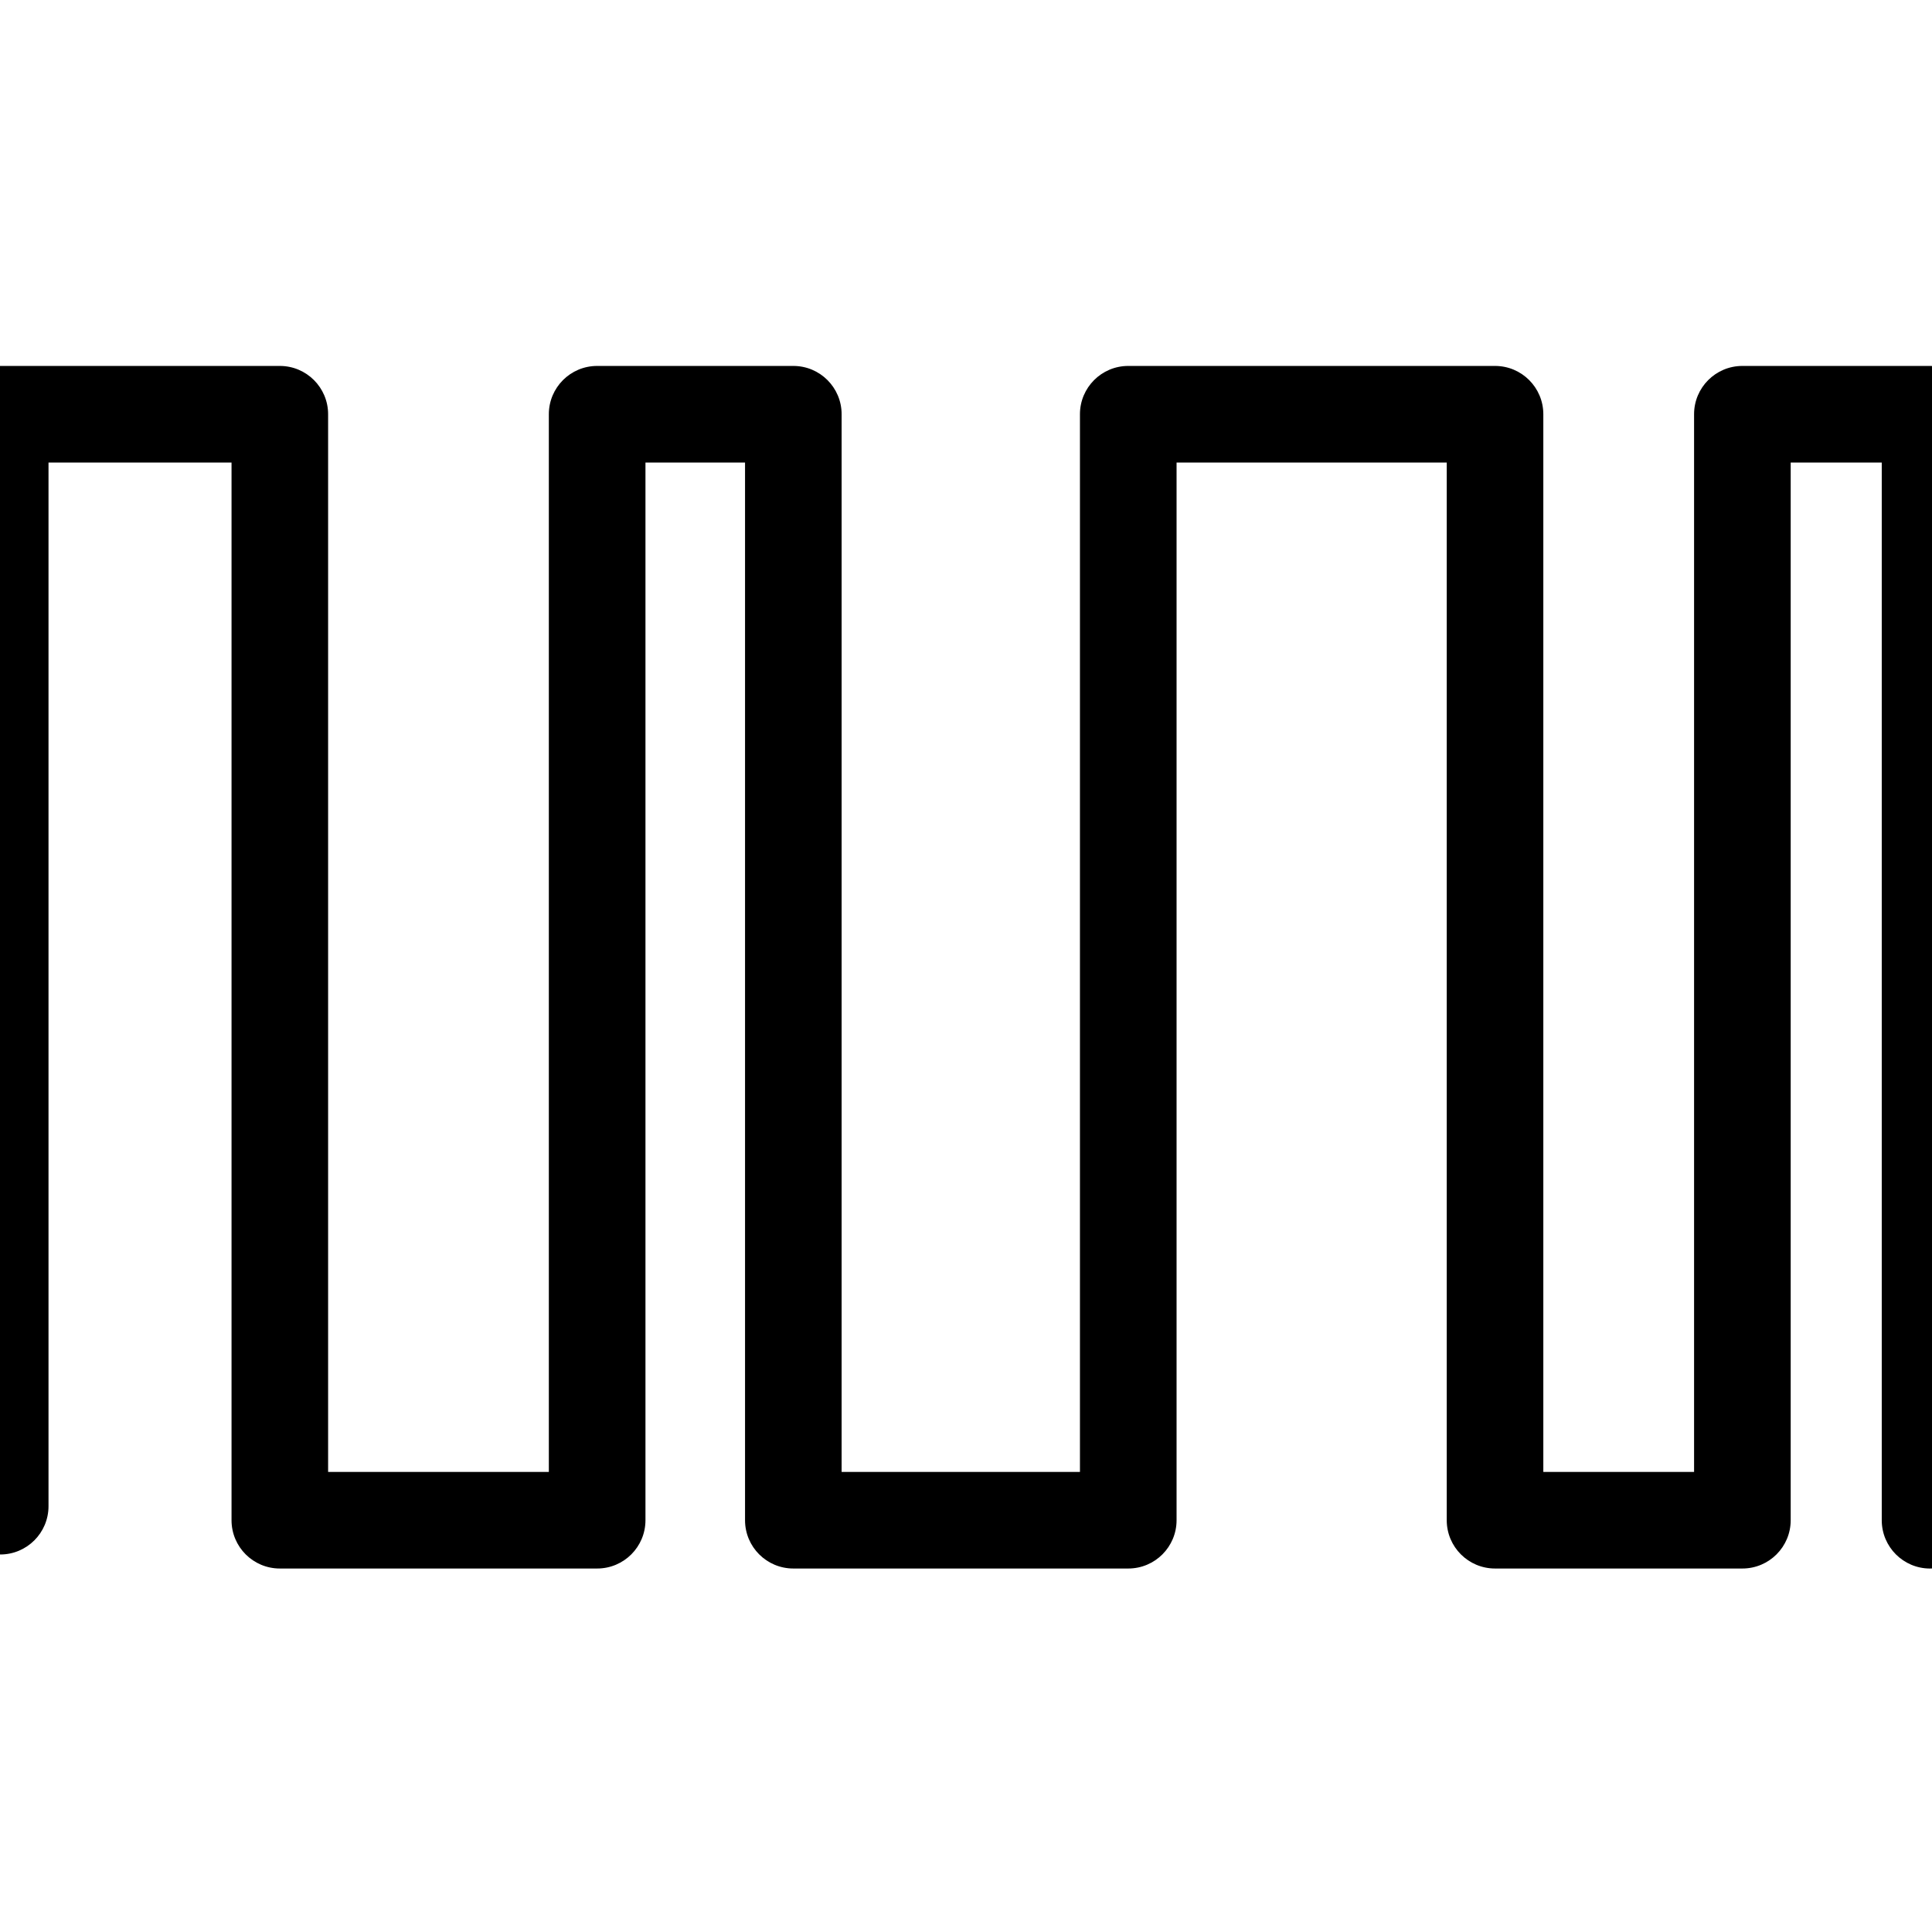
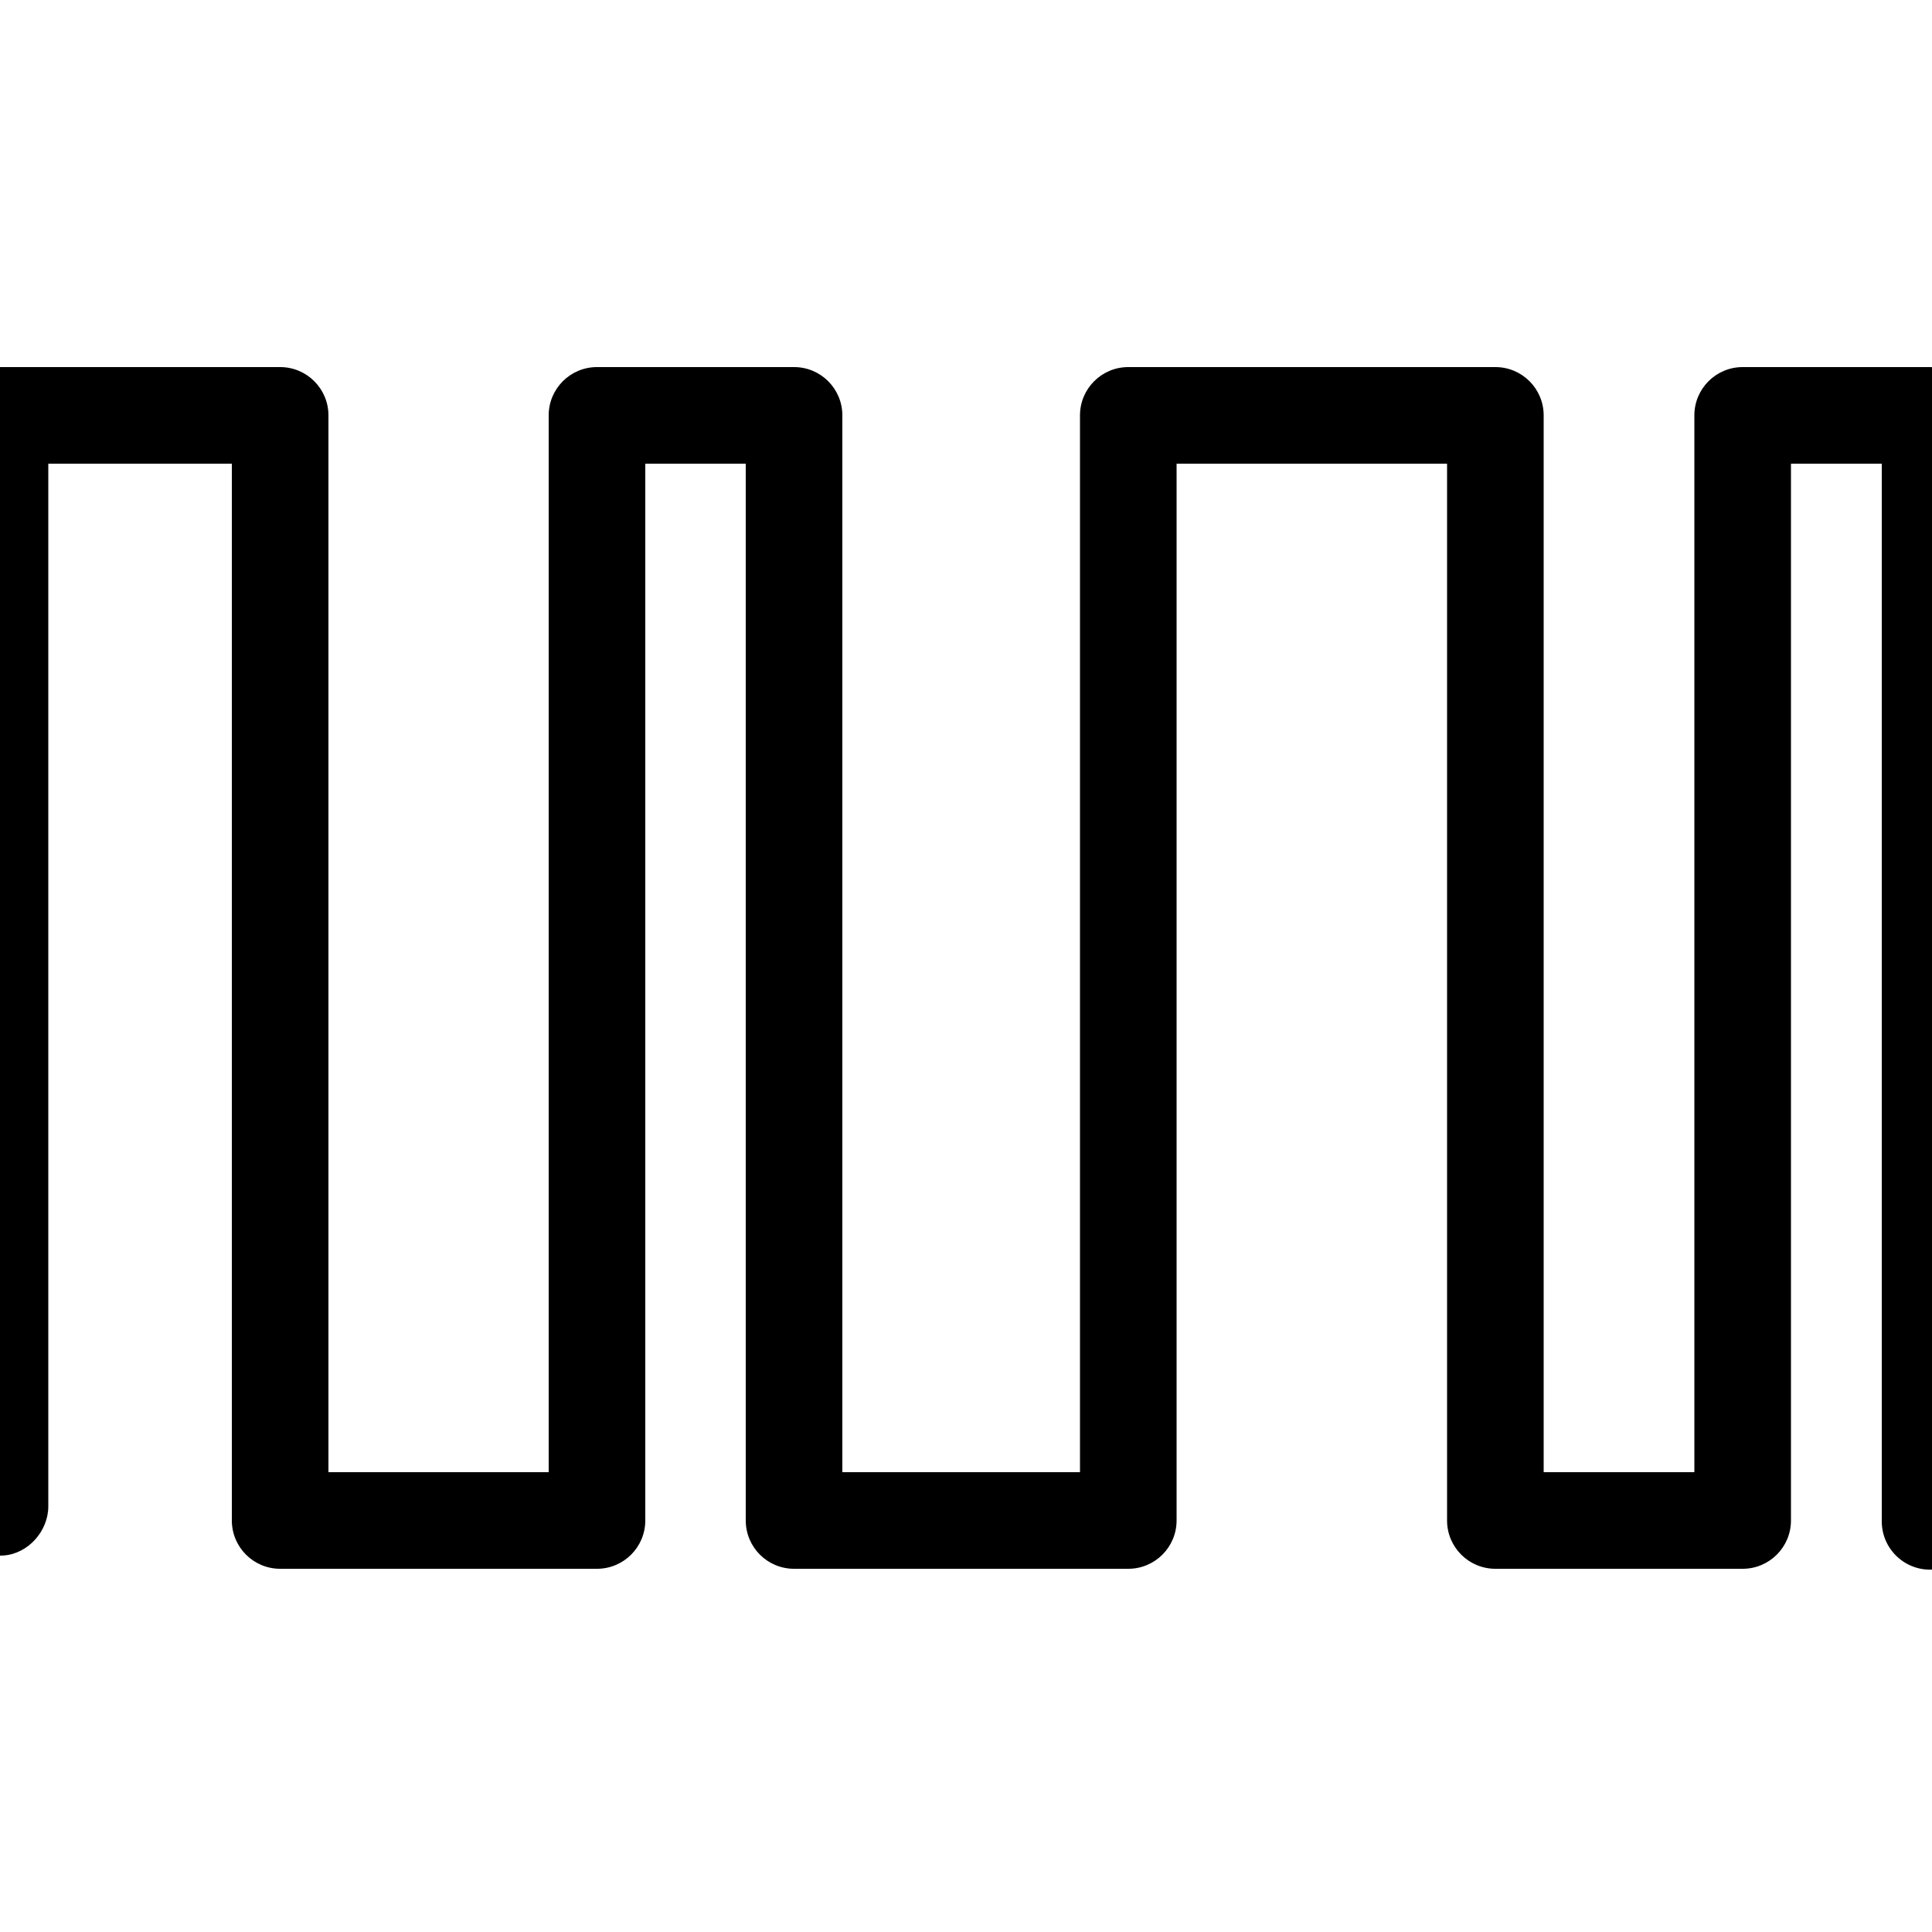
<svg xmlns="http://www.w3.org/2000/svg" id="a" data-name="layer1" viewBox="0 0 1000 1000">
-   <path d="M998.99,811.87c-13.81,0-25-11.19-25-25V239.41h-47.13v547.45c0,13.81-11.19,25-25,25h-128.03c-13.81,0-25-11.19-25-25V239.41h-139.84v547.45c0,13.81-11.19,25-25,25h-173.36c-13.81,0-25-11.19-25-25V239.41h-51.54v547.45c0,13.81-11.19,25-25,25h-164.25c-13.81,0-25-11.19-25-25V239.41H25.11v540.19c0,13.81-11.19,25-25,25s-25-11.19-25-25V214.41c0-13.81,11.19-25,25-25h144.72c13.81,0,25,11.19,25,25v547.45h114.25V214.41c0-13.81,11.19-25,25-25h101.54c13.81,0,25,11.19,25,25v547.45h123.36V214.41c0-13.81,11.19-25,25-25h189.84c13.81,0,25,11.19,25,25v547.45h78.03V214.41c0-13.81,11.19-25,25-25h97.13c13.81,0,25,11.19,25,25v572.45c0,13.81-11.19,25-25,25Z" />
+   <path d="M1000.85,812.39c-14.64,1.05-26.85-10.51-26.85-24.93V240h-47v547c0,13.81-11.19,25-25,25h-128c-13.81,0-25-11.19-25-25V240h-140v547c0,13.81-11.19,25-25,25h-173c-13.81,0-25-11.19-25-25V240h-52v547c0,13.81-11.19,25-25,25h-164c-13.81,0-25-11.19-25-25V240H25v539.68c0,12.79-10.39,24.53-23.15,25.44-14.64,1.05-26.85-10.51-26.85-24.93V215c0-13.81,11.19-25,25-25h145c13.81,0,25,11.19,25,25v547h114V215c0-13.81,11.19-25,25-25h102c13.81,0,25,11.19,25,25v547h123V215c0-13.81,11.19-25,25-25h190c13.81,0,25,11.19,25,25v547h78V215c0-13.81,11.19-25,25-25h97c13.81,0,25,11.19,25,25v571.94c0,12.79-10.39,24.53-23.15,25.44Z" />
</svg>
